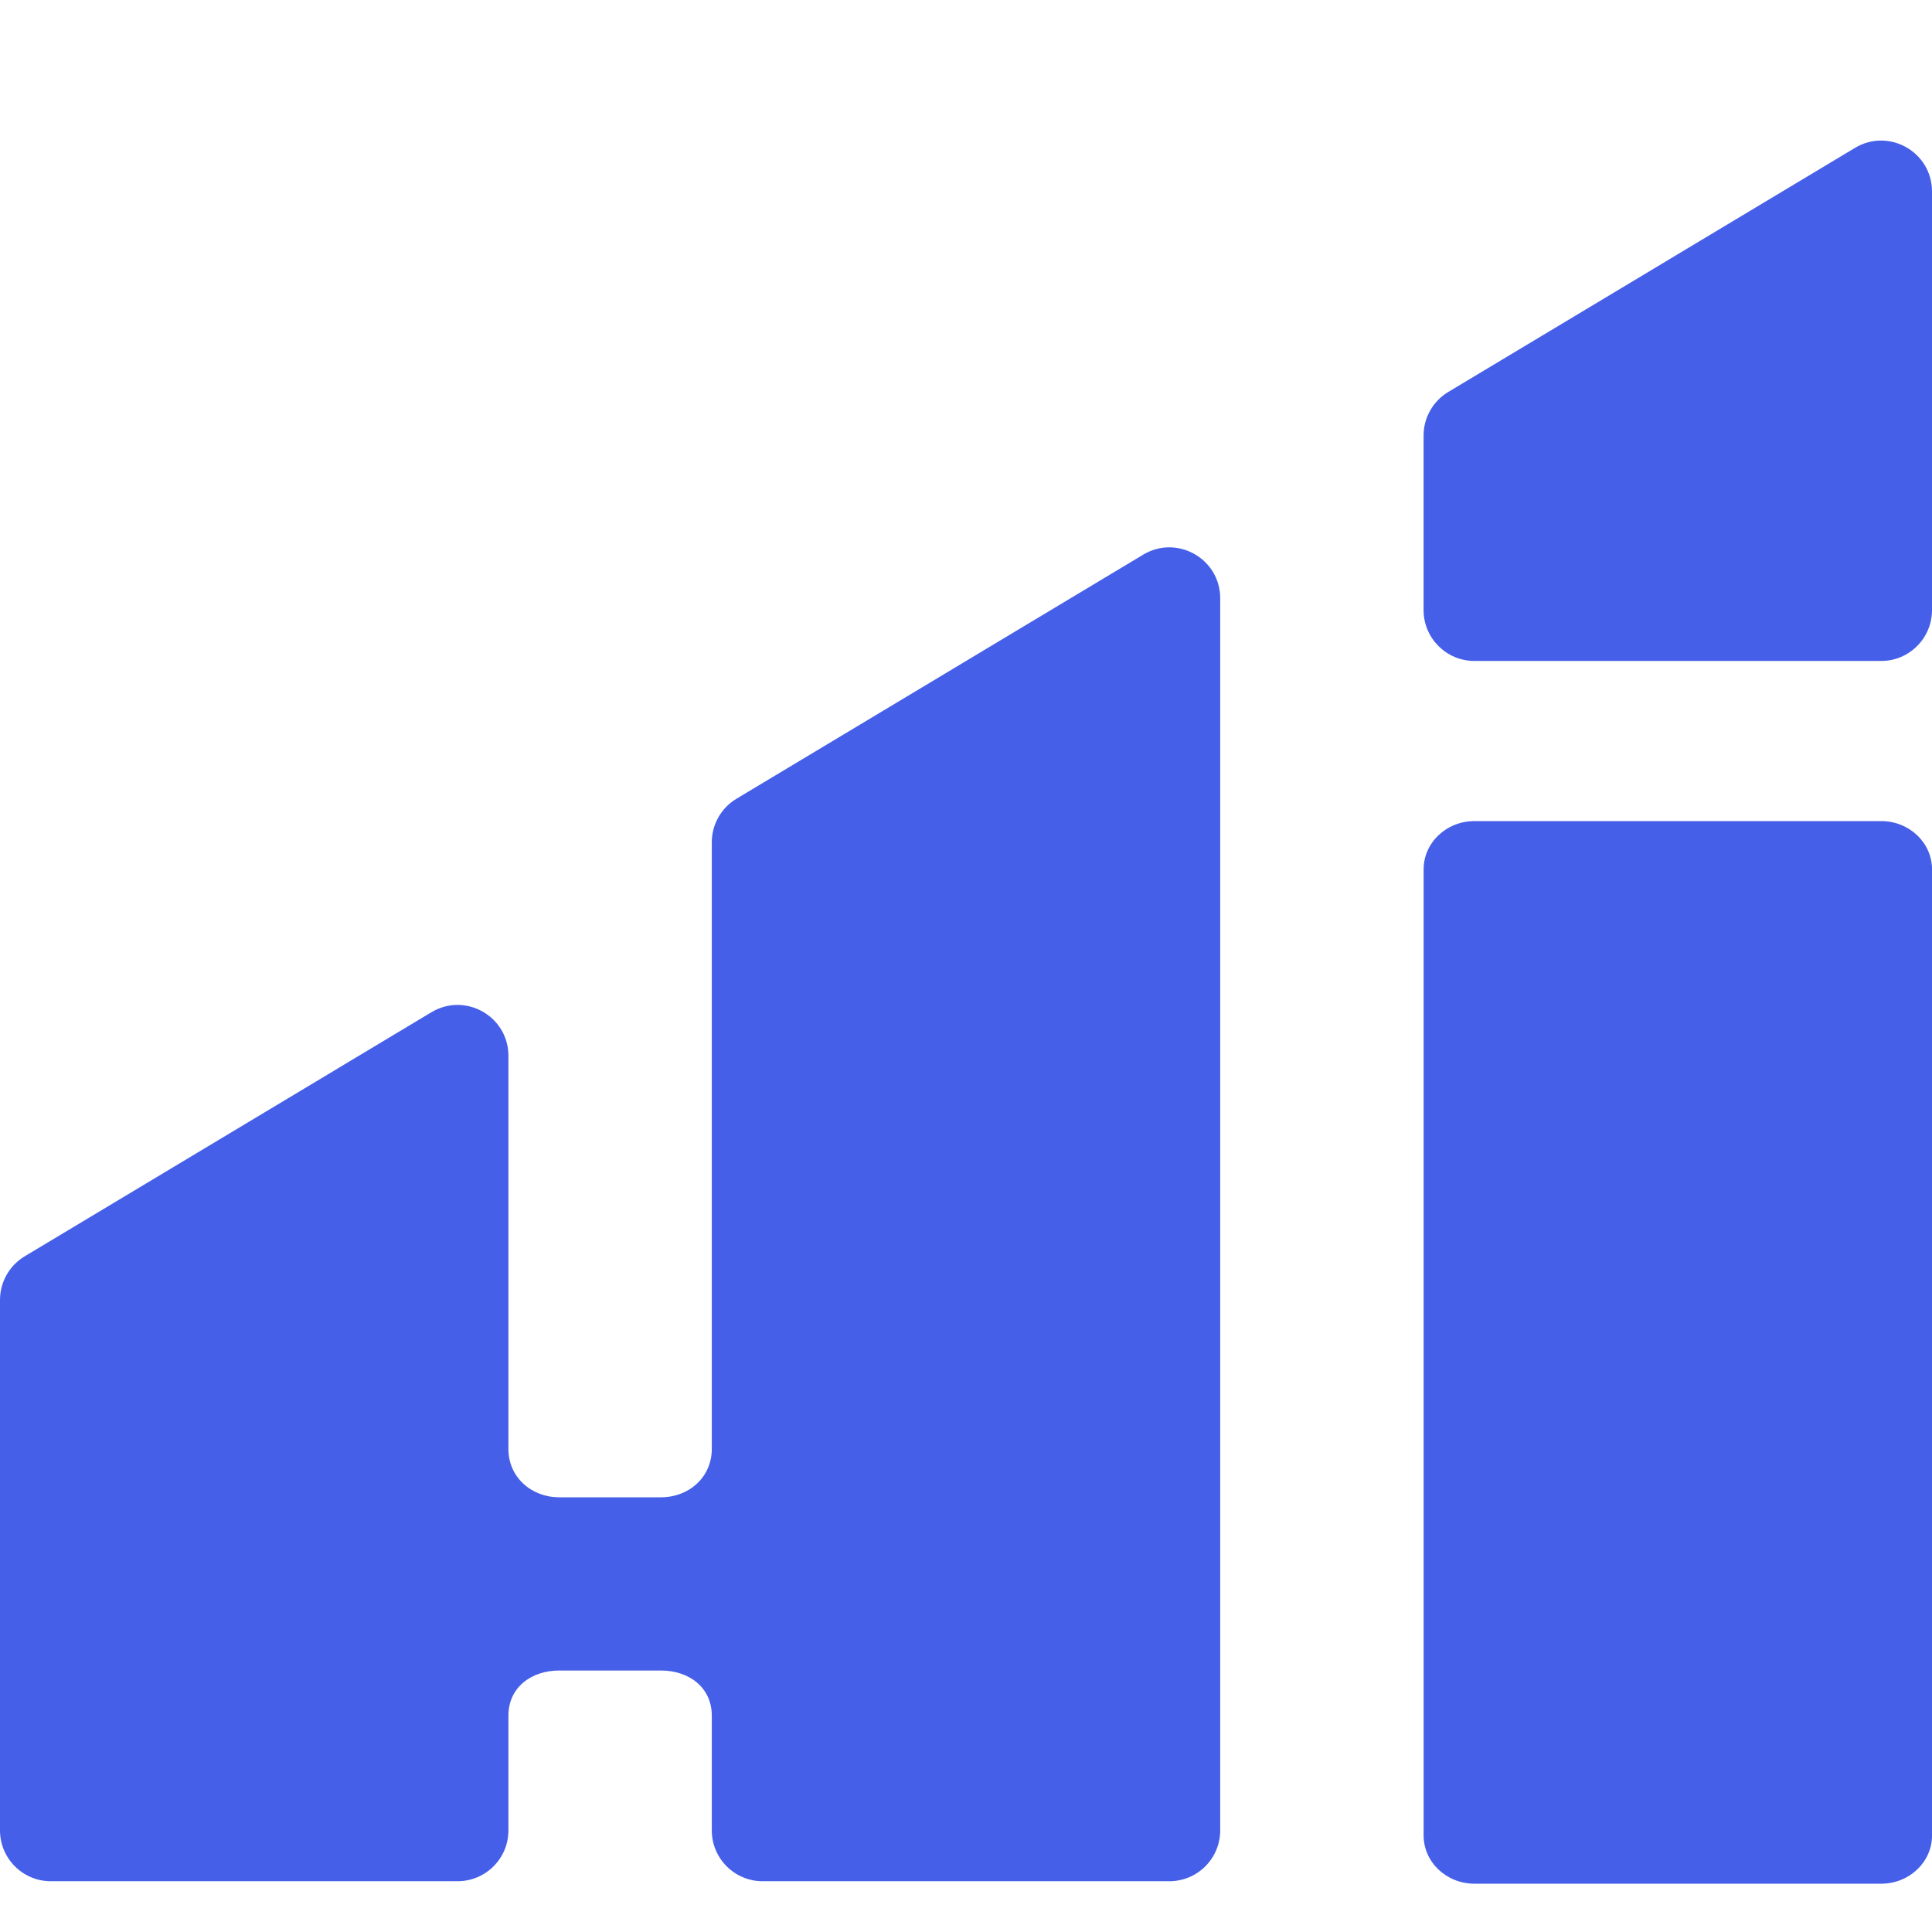
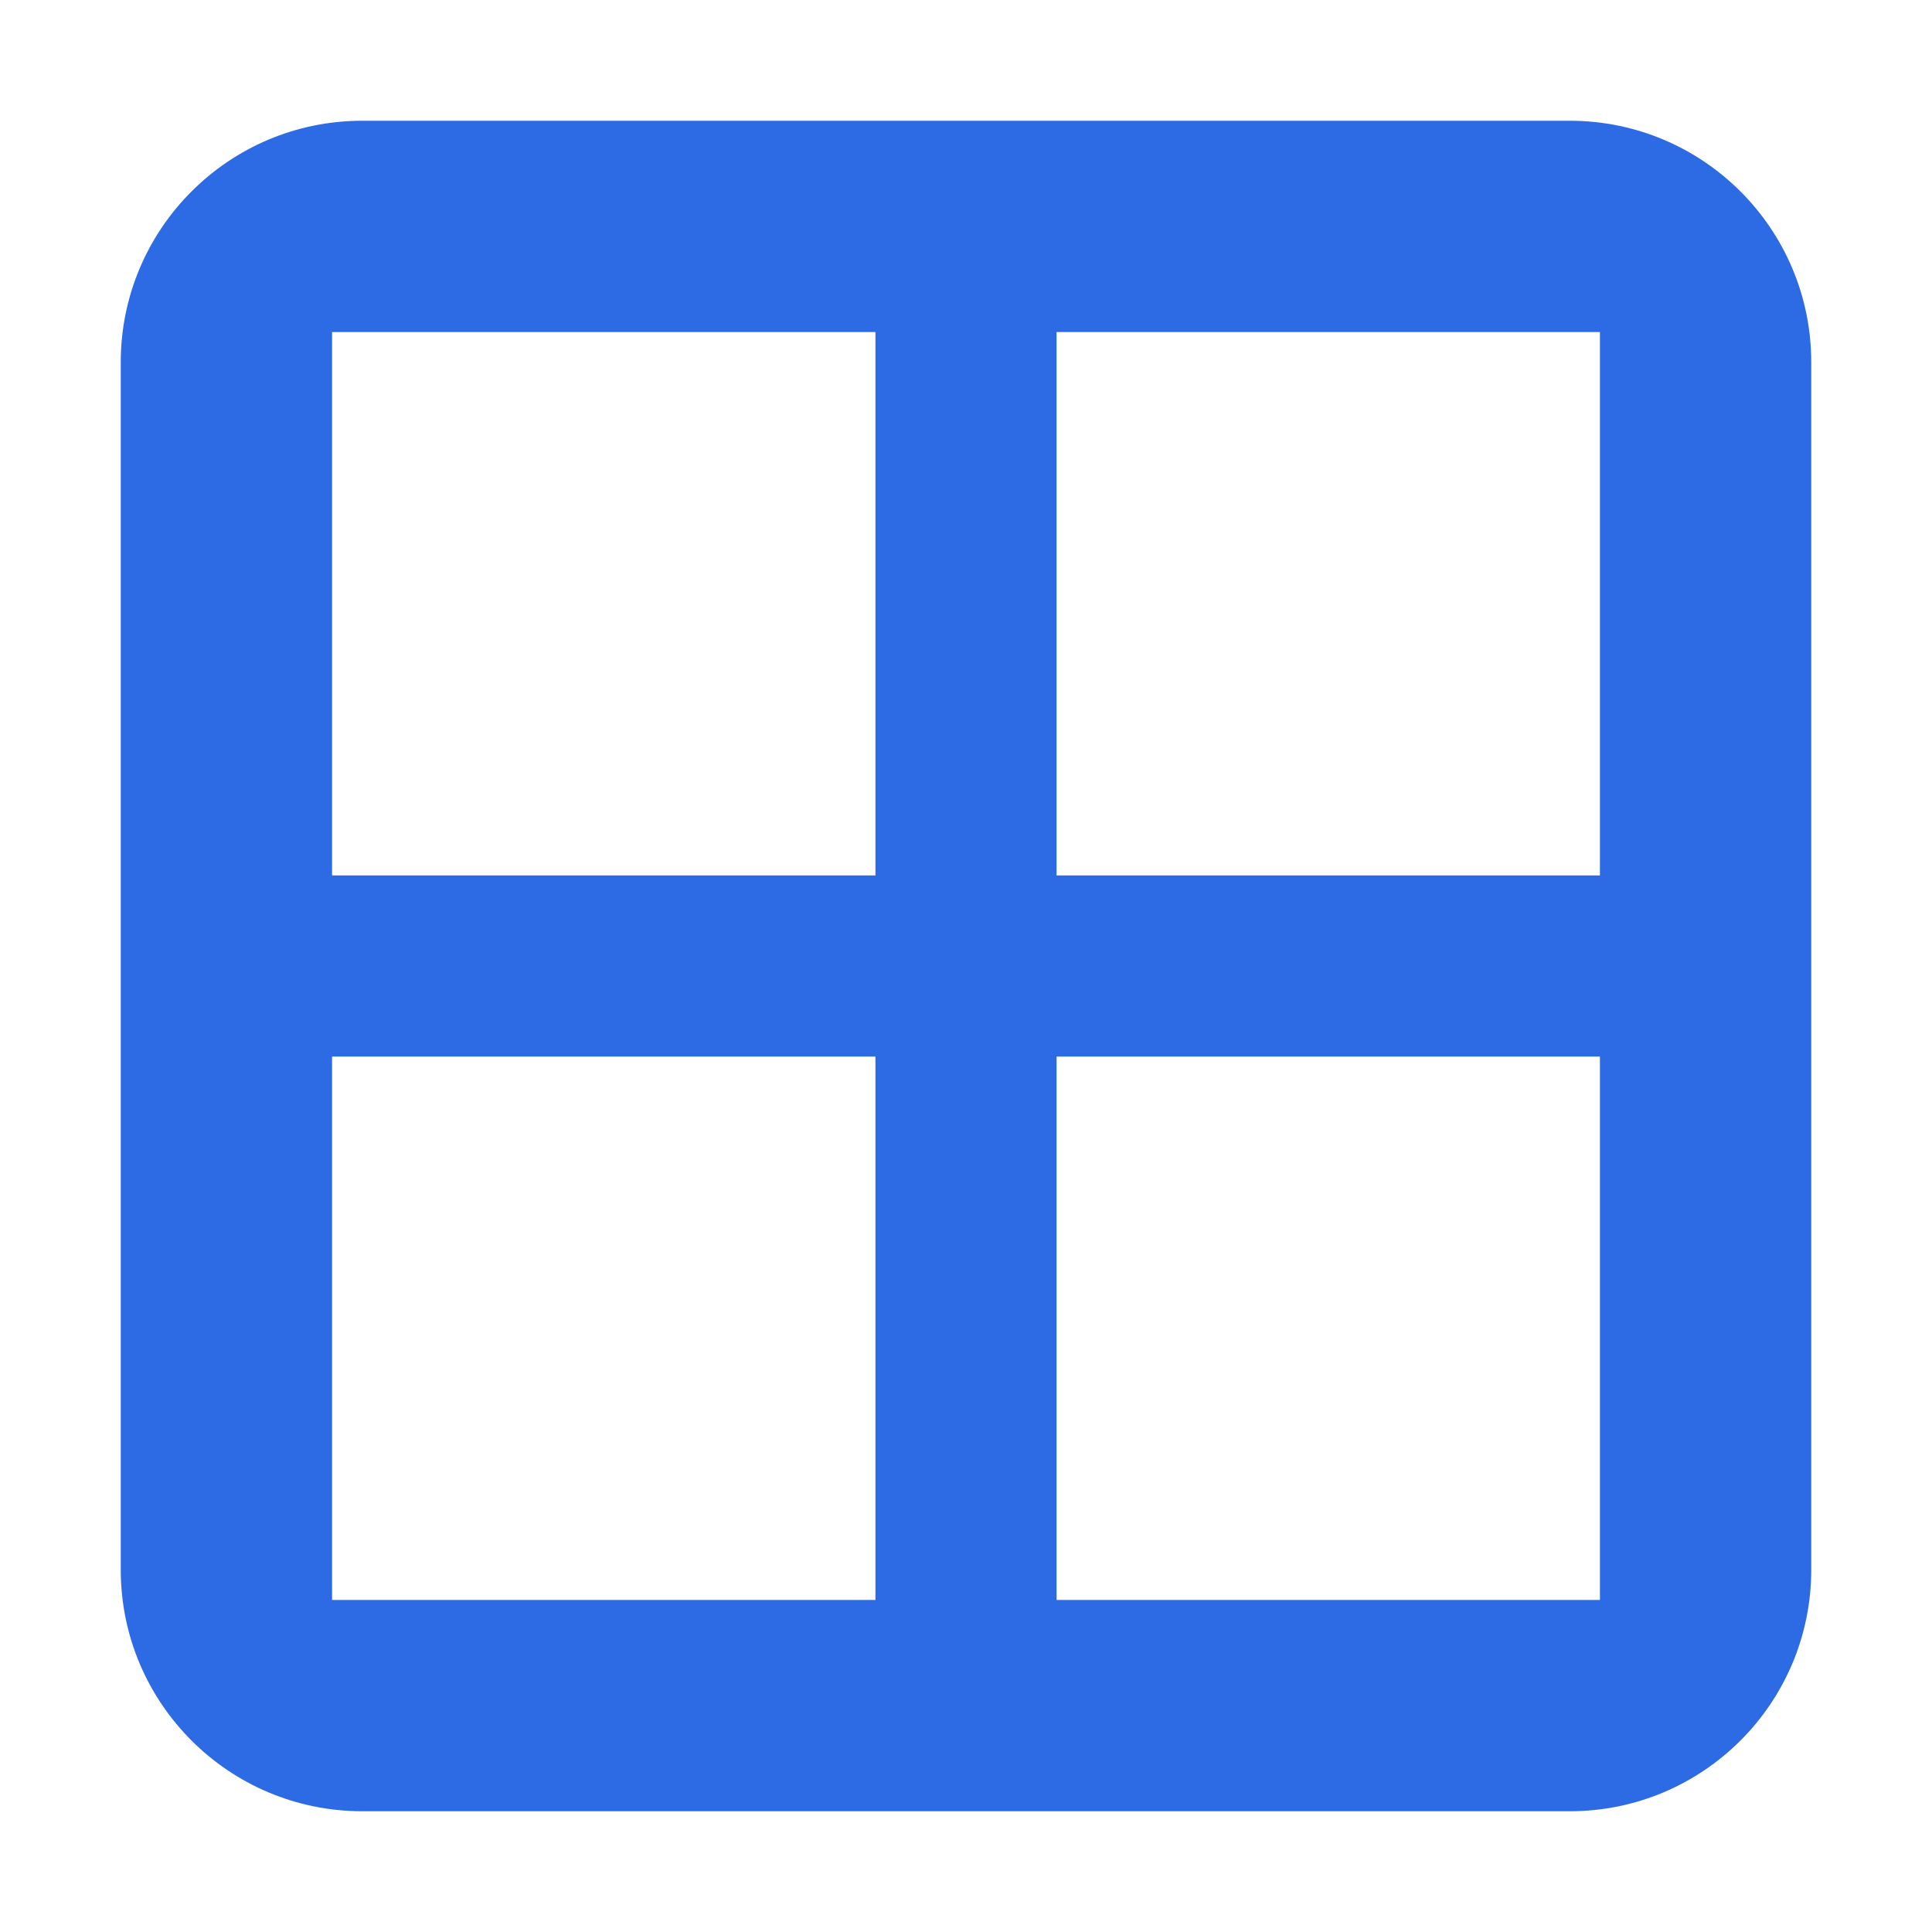
<svg xmlns="http://www.w3.org/2000/svg" width="64" height="64" viewBox="0 0 64 64" fill="none">
-   <g clip-path="url(#clip0_408_56)">
-     <path d="M47.158 14.428C47.158 13.837 47.468 13.289 47.976 12.984L61.449 4.899C62.572 4.225 64 5.034 64 6.343V20.21C64 21.14 63.246 21.895 62.316 21.895H48.842C47.912 21.895 47.158 21.14 47.158 20.21V14.428Z" fill="#455FE9" />
-     <path fill-rule="evenodd" clip-rule="evenodd" d="M24.397 26.459C23.889 26.764 23.579 27.312 23.579 27.903V43.792L23.579 45.475L23.579 45.476L23.579 48C23.579 48.93 22.825 49.6 21.895 49.6H18.526C17.596 49.6 16.842 48.93 16.842 48V45.475V34.976C16.842 33.667 15.414 32.858 14.291 33.532L0.818 41.617C0.31 41.922 0 42.47 0 43.062V60.634C0 61.564 0.754 62.318 1.684 62.318H15.158C16.088 62.318 16.842 61.564 16.842 60.634V58.949V56.831C16.842 55.901 17.596 55.338 18.526 55.338H21.895C22.825 55.338 23.579 55.901 23.579 56.831V58.949L23.579 60.634C23.579 61.564 24.333 62.318 25.263 62.318H38.737C39.667 62.318 40.421 61.564 40.421 60.634V45.476V43.792V19.818C40.421 18.509 38.993 17.7 37.87 18.374L24.397 26.459Z" fill="#455FE9" />
-     <path d="M47.159 28.8V60.8C47.159 61.684 47.913 62.4 48.843 62.4H62.317C63.247 62.4 64.001 61.684 64.001 60.8V28.8C64.001 27.916 63.247 27.2 62.317 27.2H48.843C47.913 27.2 47.159 27.916 47.159 28.8Z" fill="#455FE9" />
-   </g>
-   <defs>
- 
- </defs>
+   <path fill-rule="evenodd" clip-rule="evenodd" d="M12 4C7.582 4 4 7.582 4 12V52C4 56.418 7.582 60 12 60H52C56.418 60 60 56.418 60 52V12C60 7.582 56.418 4 52 4H12ZM11 11H29V29H11V11ZM35 11H53V29H35V11ZM11 35H29V53H11V35ZM35 35H53V53H35V35Z" fill="#2D6BE4" />
</svg>
